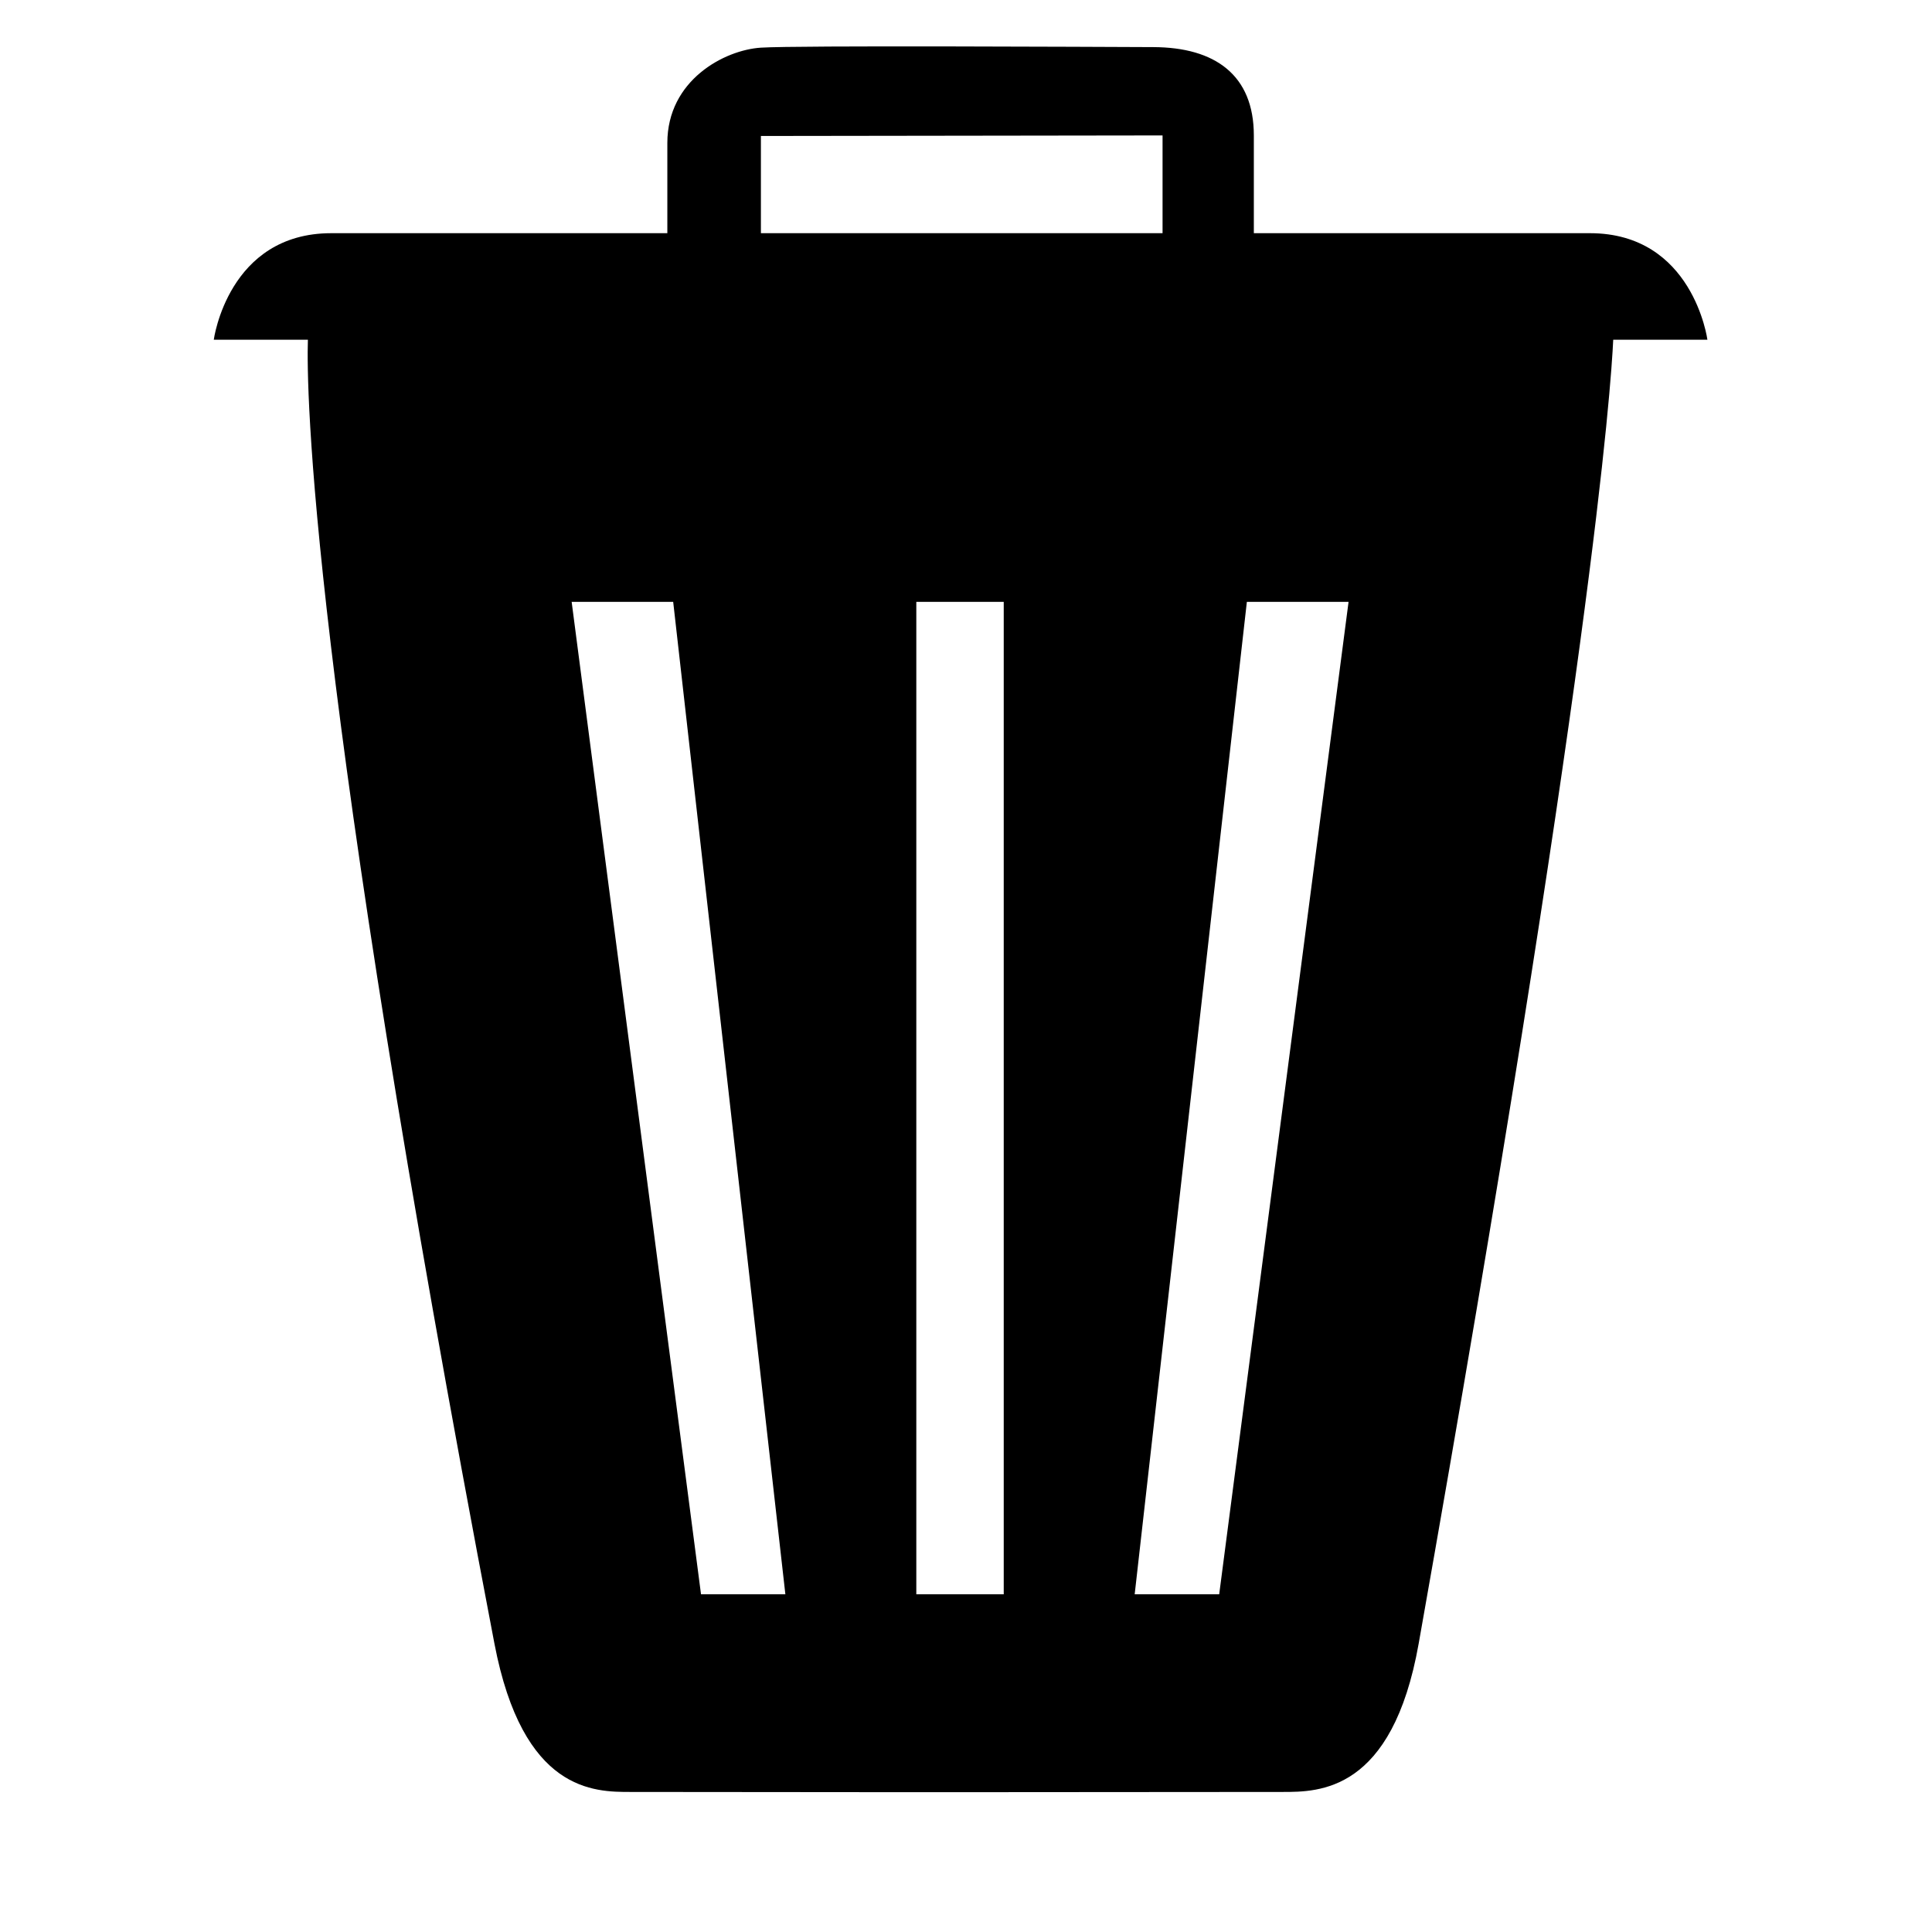
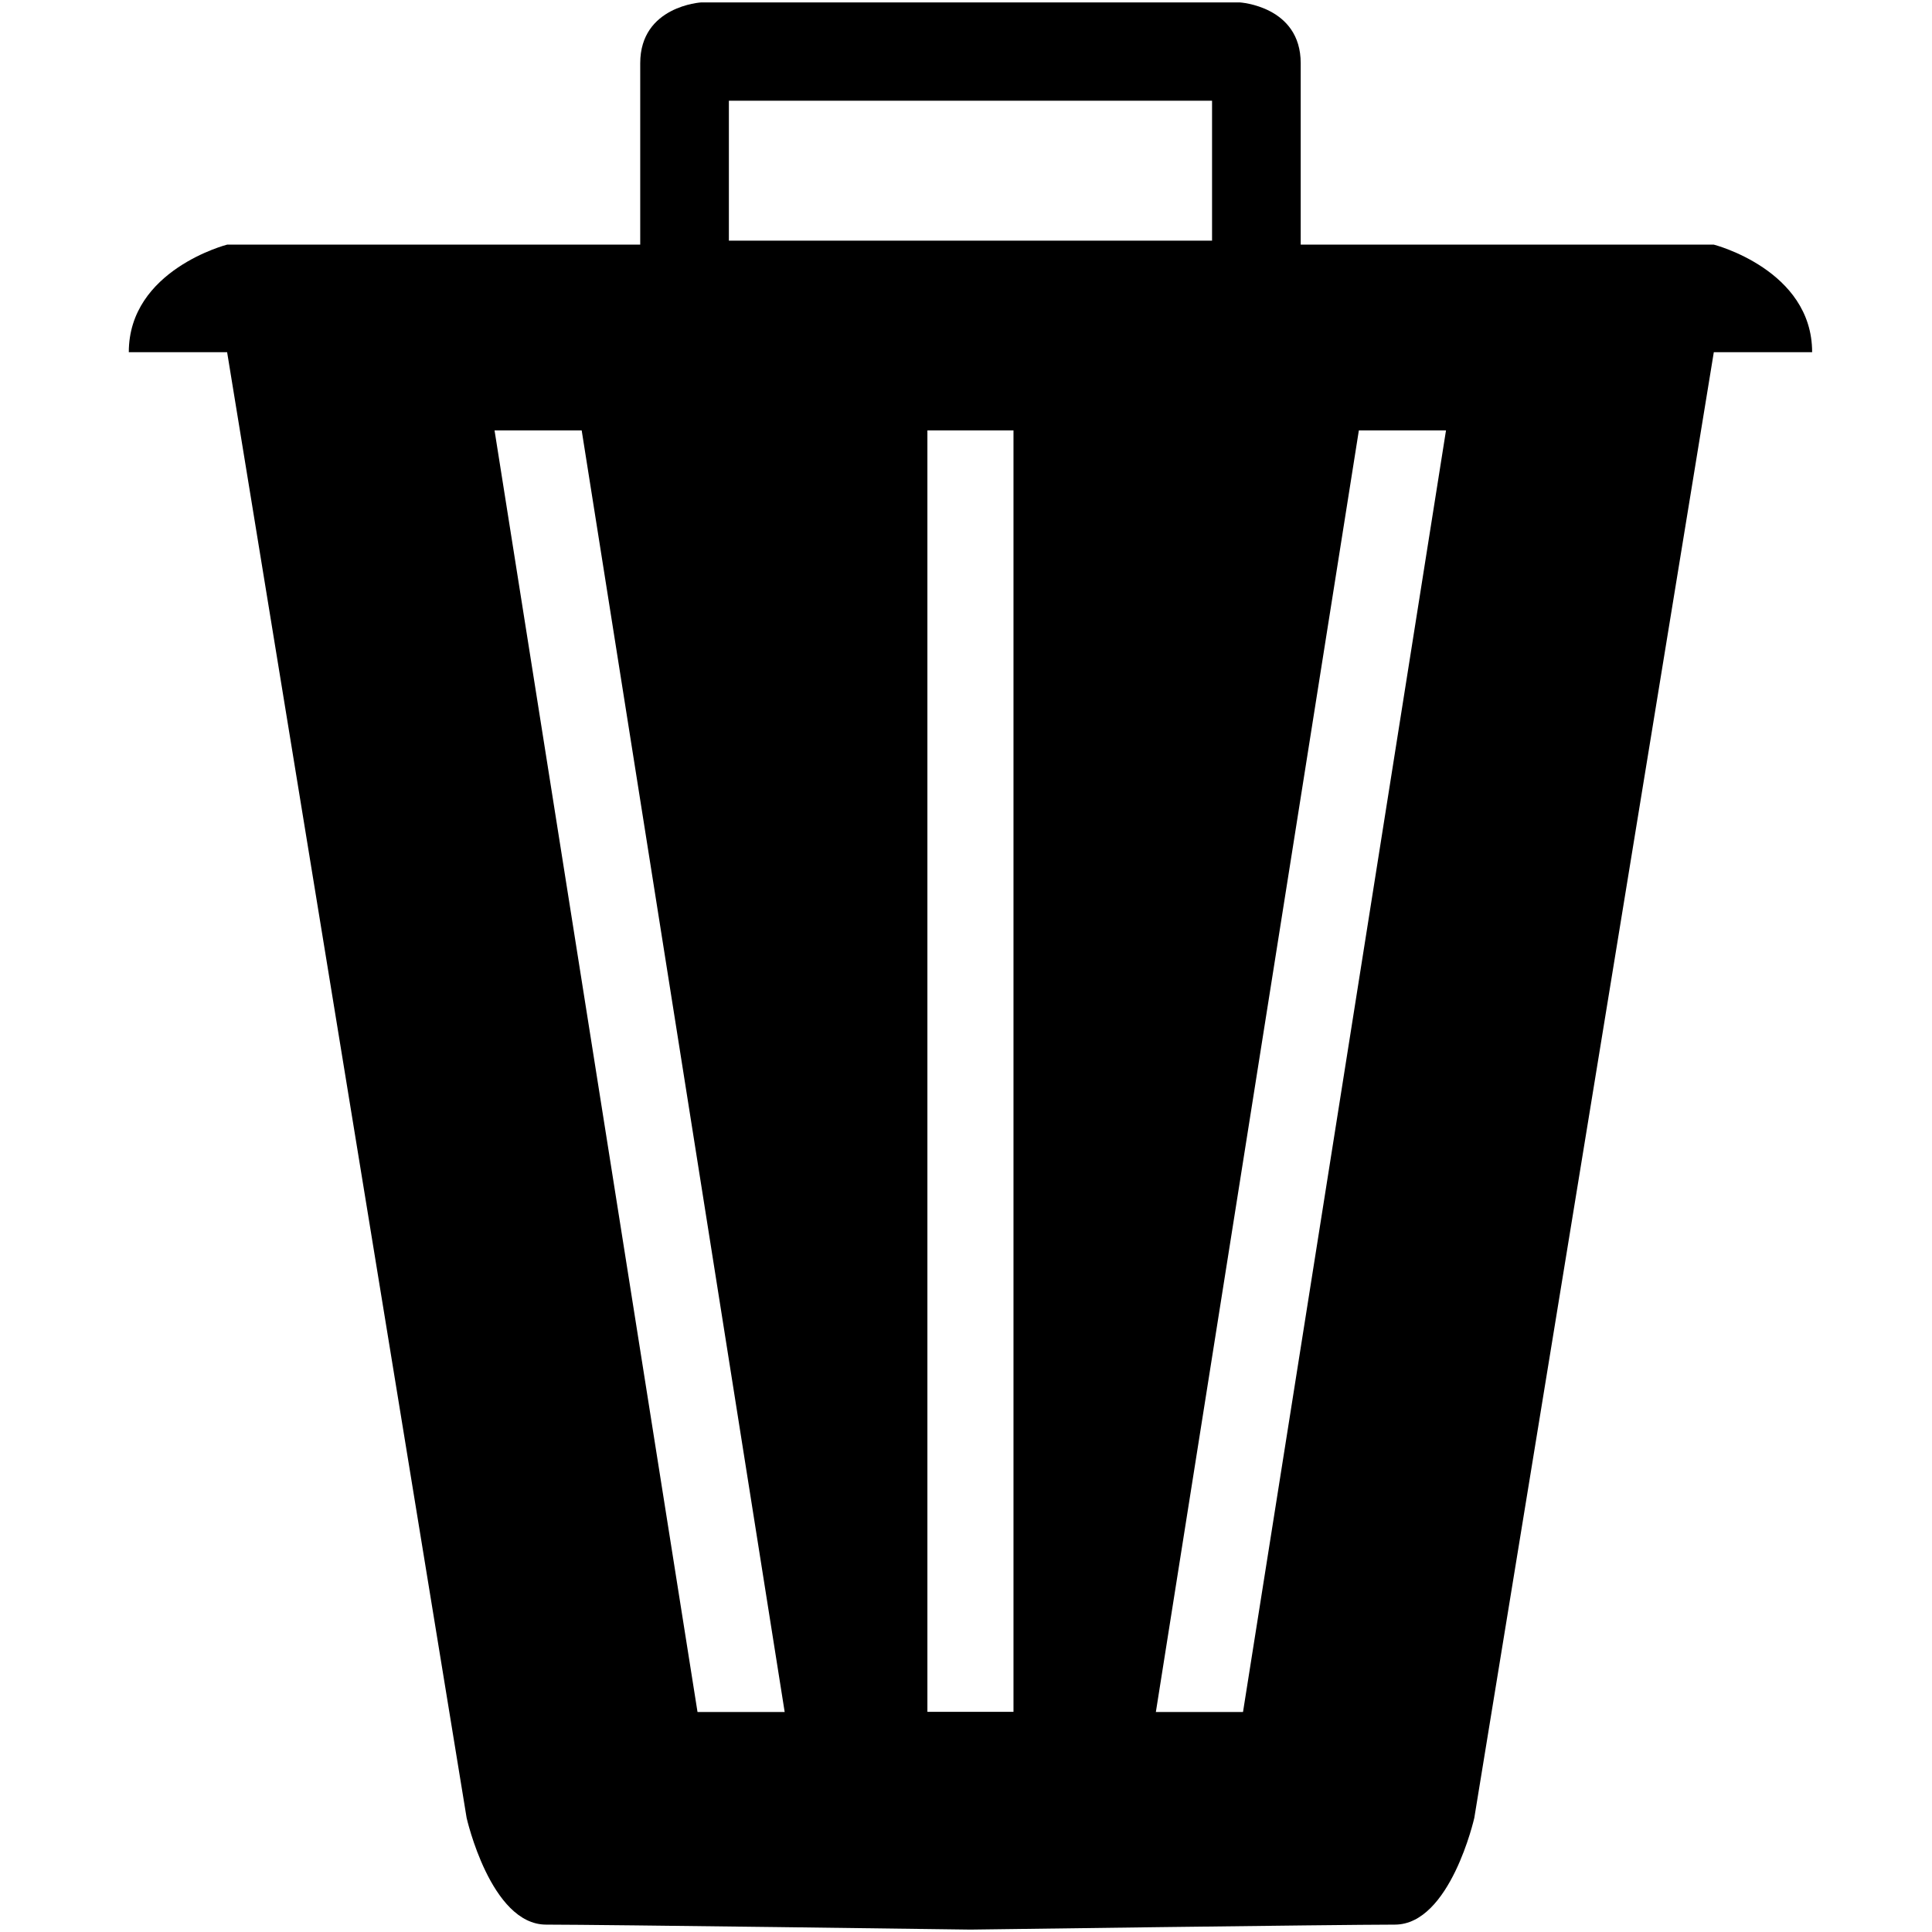
- <svg xmlns="http://www.w3.org/2000/svg" version="1.0" id="Layer_2" x="0px" y="0px" width="512px" height="512px" viewBox="0 0 512 512" enable-background="new 0 0 512 512" xml:space="preserve">
-   <path d="M452.479,90.026c0,0-3.774-28.229-31.137-28.229c-26.423,0-59.403,0-89.062,0c0-7.985,0-17.934,0-25.905  c0-16.015-10.278-23.347-26.61-23.407c-16.332-0.06-94.347-0.472-104.022,0.145c-9.677,0.616-24.796,8.624-24.796,25.255  c0,8.714,0,17.51,0,23.913c-29.659,0-62.64,0-89.063,0c-27.359,0-31.133,28.229-31.133,28.229h24.939  c-0.404,12.725,0.156,87.899,49.434,345.545c7.533,39.378,26.442,39.313,36.069,39.313c55.704,0.063,83.067,0.063,86.27,0.063  c0.056,0,0.16,0,0.32,0c3.428,0,30.781-0.002,86.207-0.063c9.628,0,29.083,0.066,36.068-39.313  c45.775-258.065,50.972-332.865,51.558-345.545H452.479z M266,159.5v263h-23.167v-263H266z M178.402,159.5l29.728,263h-22.354  l-34.282-263H178.402z M323.099,422.5h-22.396l29.728-263h26.951L323.099,422.5z M201.648,36.036l106.442-0.145v25.905  c-28.497,0-50.146,0-53.314,0c-0.265,0-0.416,0-0.416,0c-3.147,0-24.511,0-52.712,0V36.036z" />
+ <svg xmlns="http://www.w3.org/2000/svg" width="90px" height="90px" viewBox="0 0 90 90" version="1.1">
+   <defs />
+   <g id="Page-1" stroke="none" stroke-width="1" fill-rule="evenodd">
+     <g id="Icons" transform="translate(-824, -247)">
+       <g id="2" transform="translate(90, 246)">
+         <g id="remove" transform="translate(734, 1)">
+           <path d="M45.208,79.752 L45.208,89.888 C45.208,89.888 62.395,89.656 64.977,89.656 C67.559,89.655 68.679,84.683 68.679,84.683 L79.836,16.406 C79.836,16.406 84.416,16.406 84.416,16.406 C84.416,12.568 79.836,11.396 79.836,11.396 L60.592,11.396 C60.592,11.396 60.592,5.618 60.592,2.946 C60.592,0.275 57.748,0.112 57.748,0.112 L45.208,0.112 L45.208,4.693 L56.462,4.693 L56.462,11.21 L45.208,11.21 L45.208,19.381 L47.212,19.381 L47.212,79.752 L45.208,79.752 L45.208,79.752 Z M45.208,79.752 L45.208,89.888 C45.208,89.888 28.021,89.656 25.439,89.656 C22.857,89.655 21.737,84.683 21.737,84.683 L10.58,16.406 C10.58,16.406 6,16.406 6,16.406 C6,12.568 10.58,11.396 10.58,11.396 L29.824,11.396 C29.824,11.396 29.824,5.618 29.824,2.946 C29.824,0.275 32.668,0.112 32.668,0.112 L45.208,0.112 L45.208,4.693 L33.954,4.693 L33.954,11.21 L45.208,11.21 L45.208,19.381 L43.202,19.381 L43.202,79.752 L45.208,79.752 L45.208,79.752 Z M22.852,18.877 L26.812,18.249 L37.267,84.258 L33.306,84.886 L22.852,18.877 Z M67.563,18.77 L63.603,18.142 L53.148,84.151 L57.108,84.778 L67.563,18.77 Z" id="Path-65" />
+           <rect id="Rectangle-17" x="17.139" y="16.04" width="55.246" height="4.01" />
+           <rect id="Rectangle-18" x="29.168" y="79.752" width="33.86" height="8.02" />
+         </g>
+       </g>
+     </g>
+   </g>
</svg>
